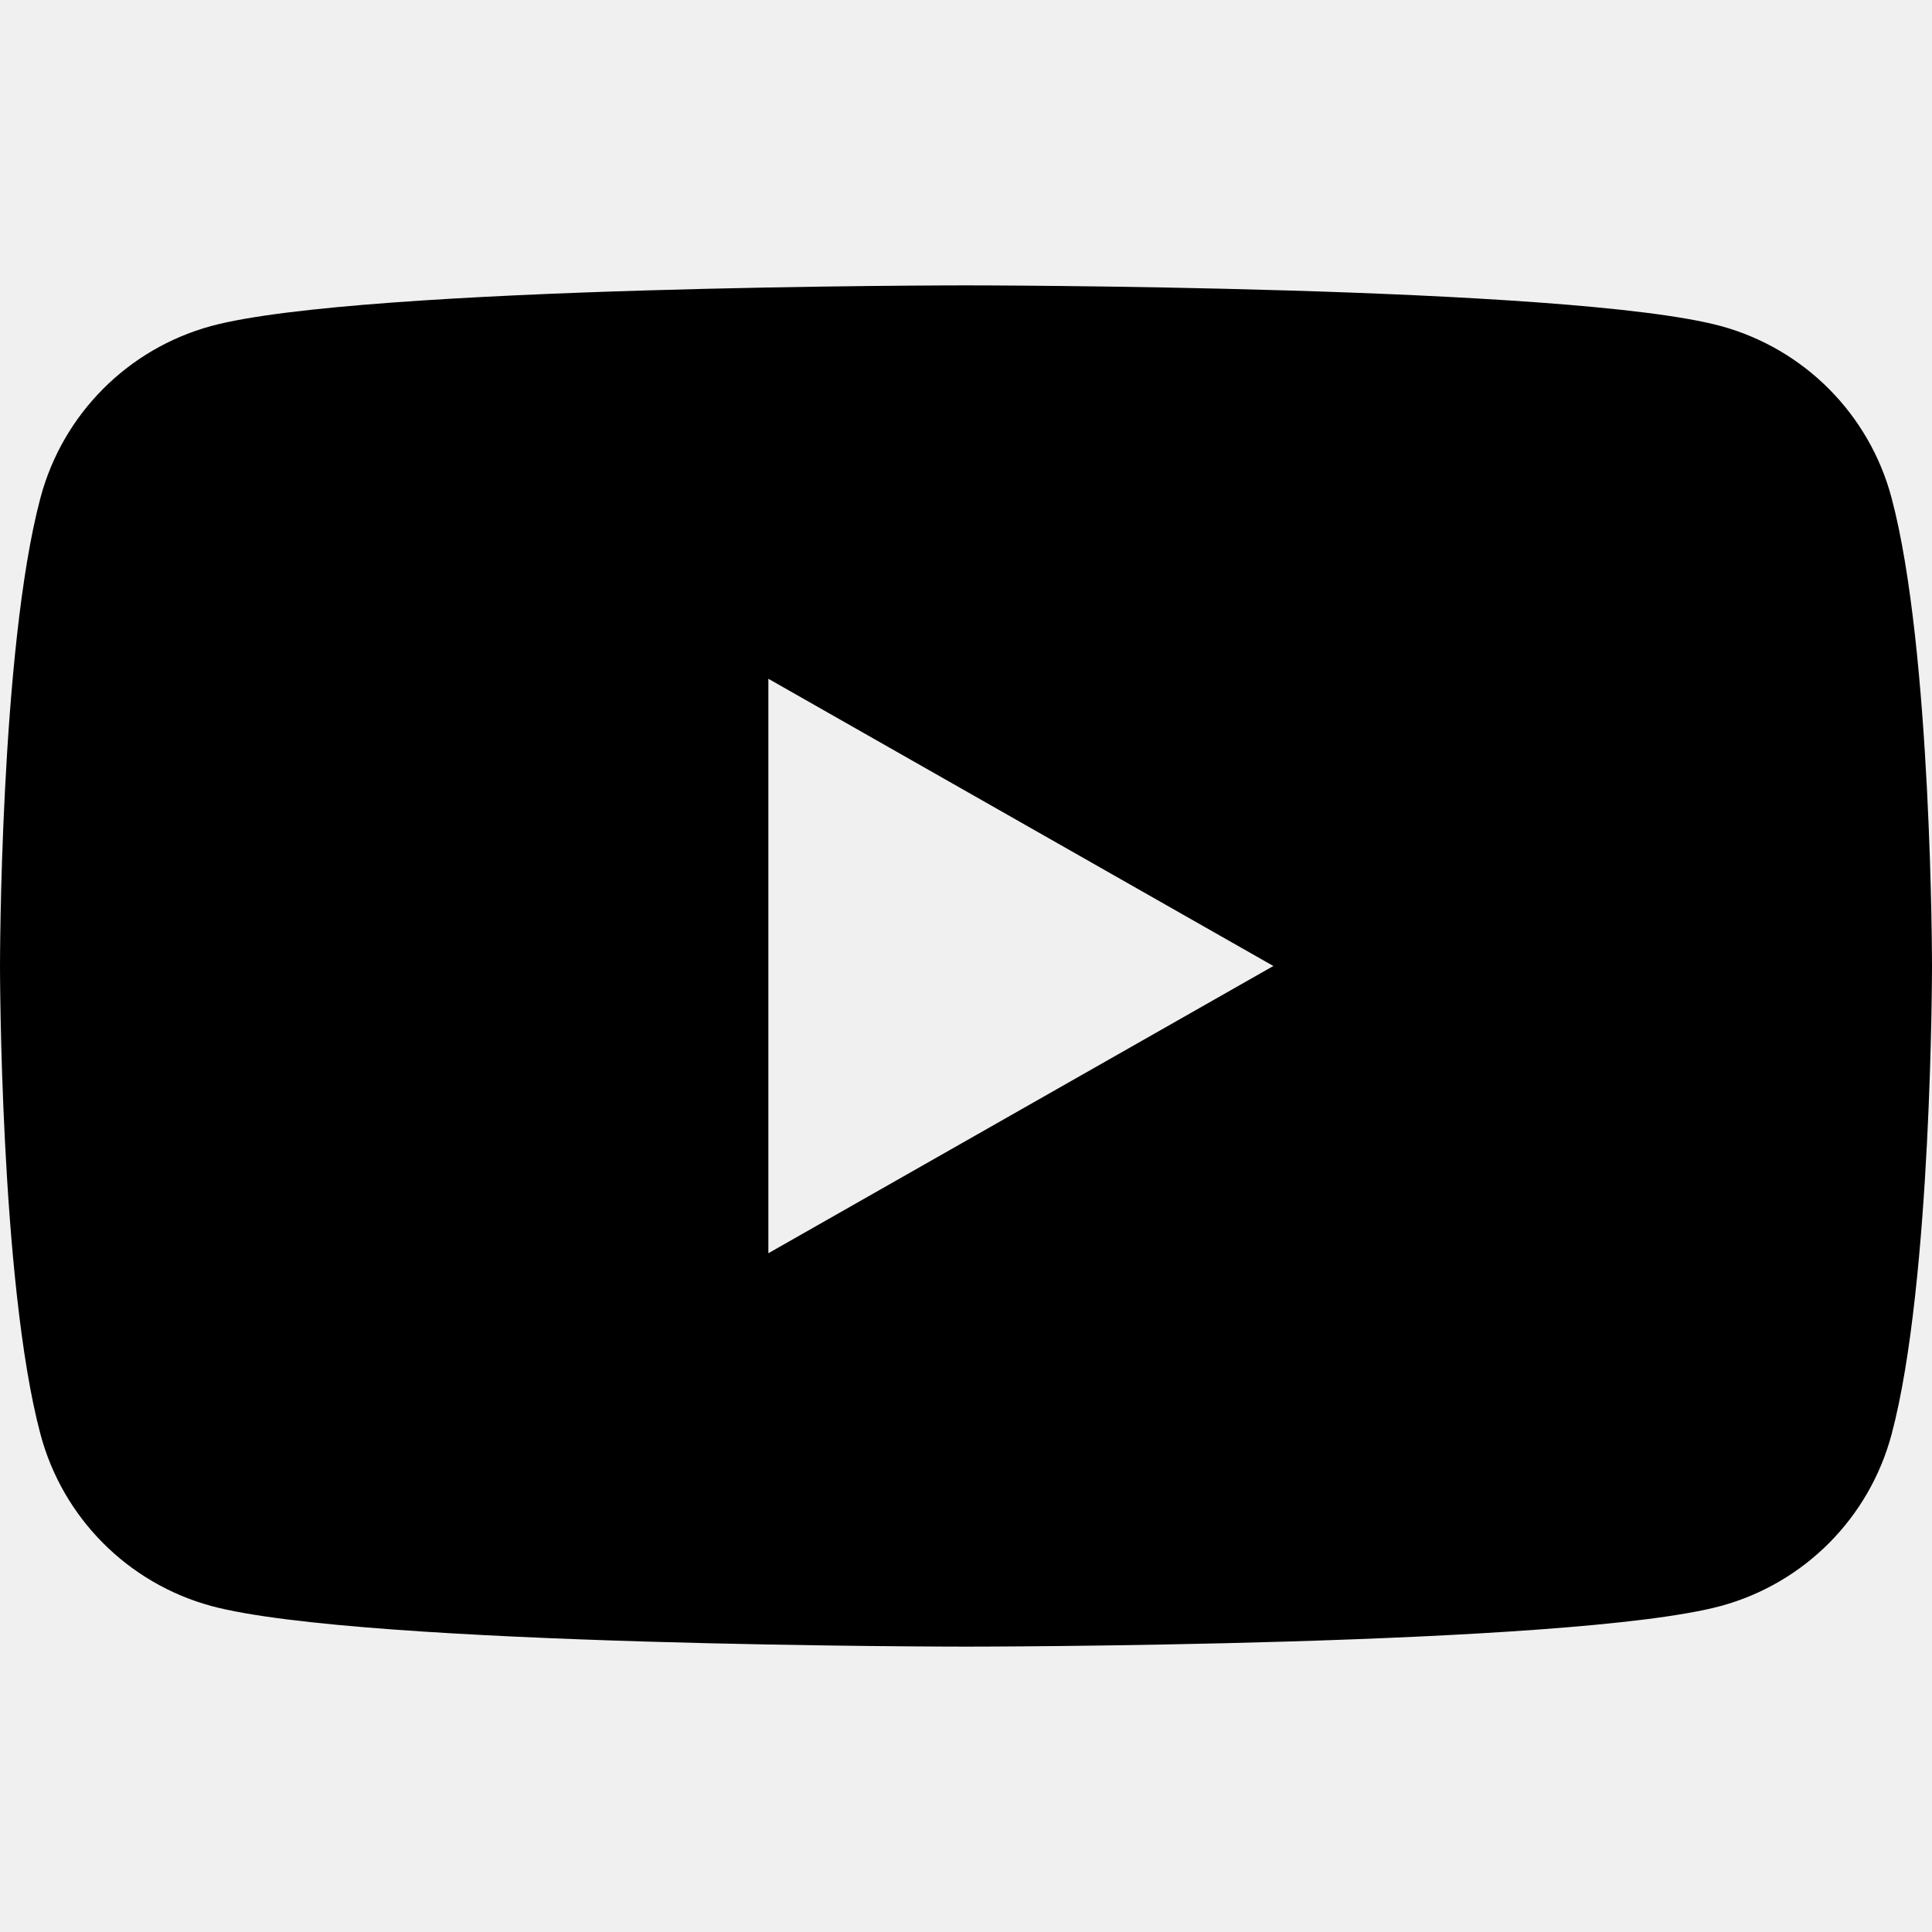
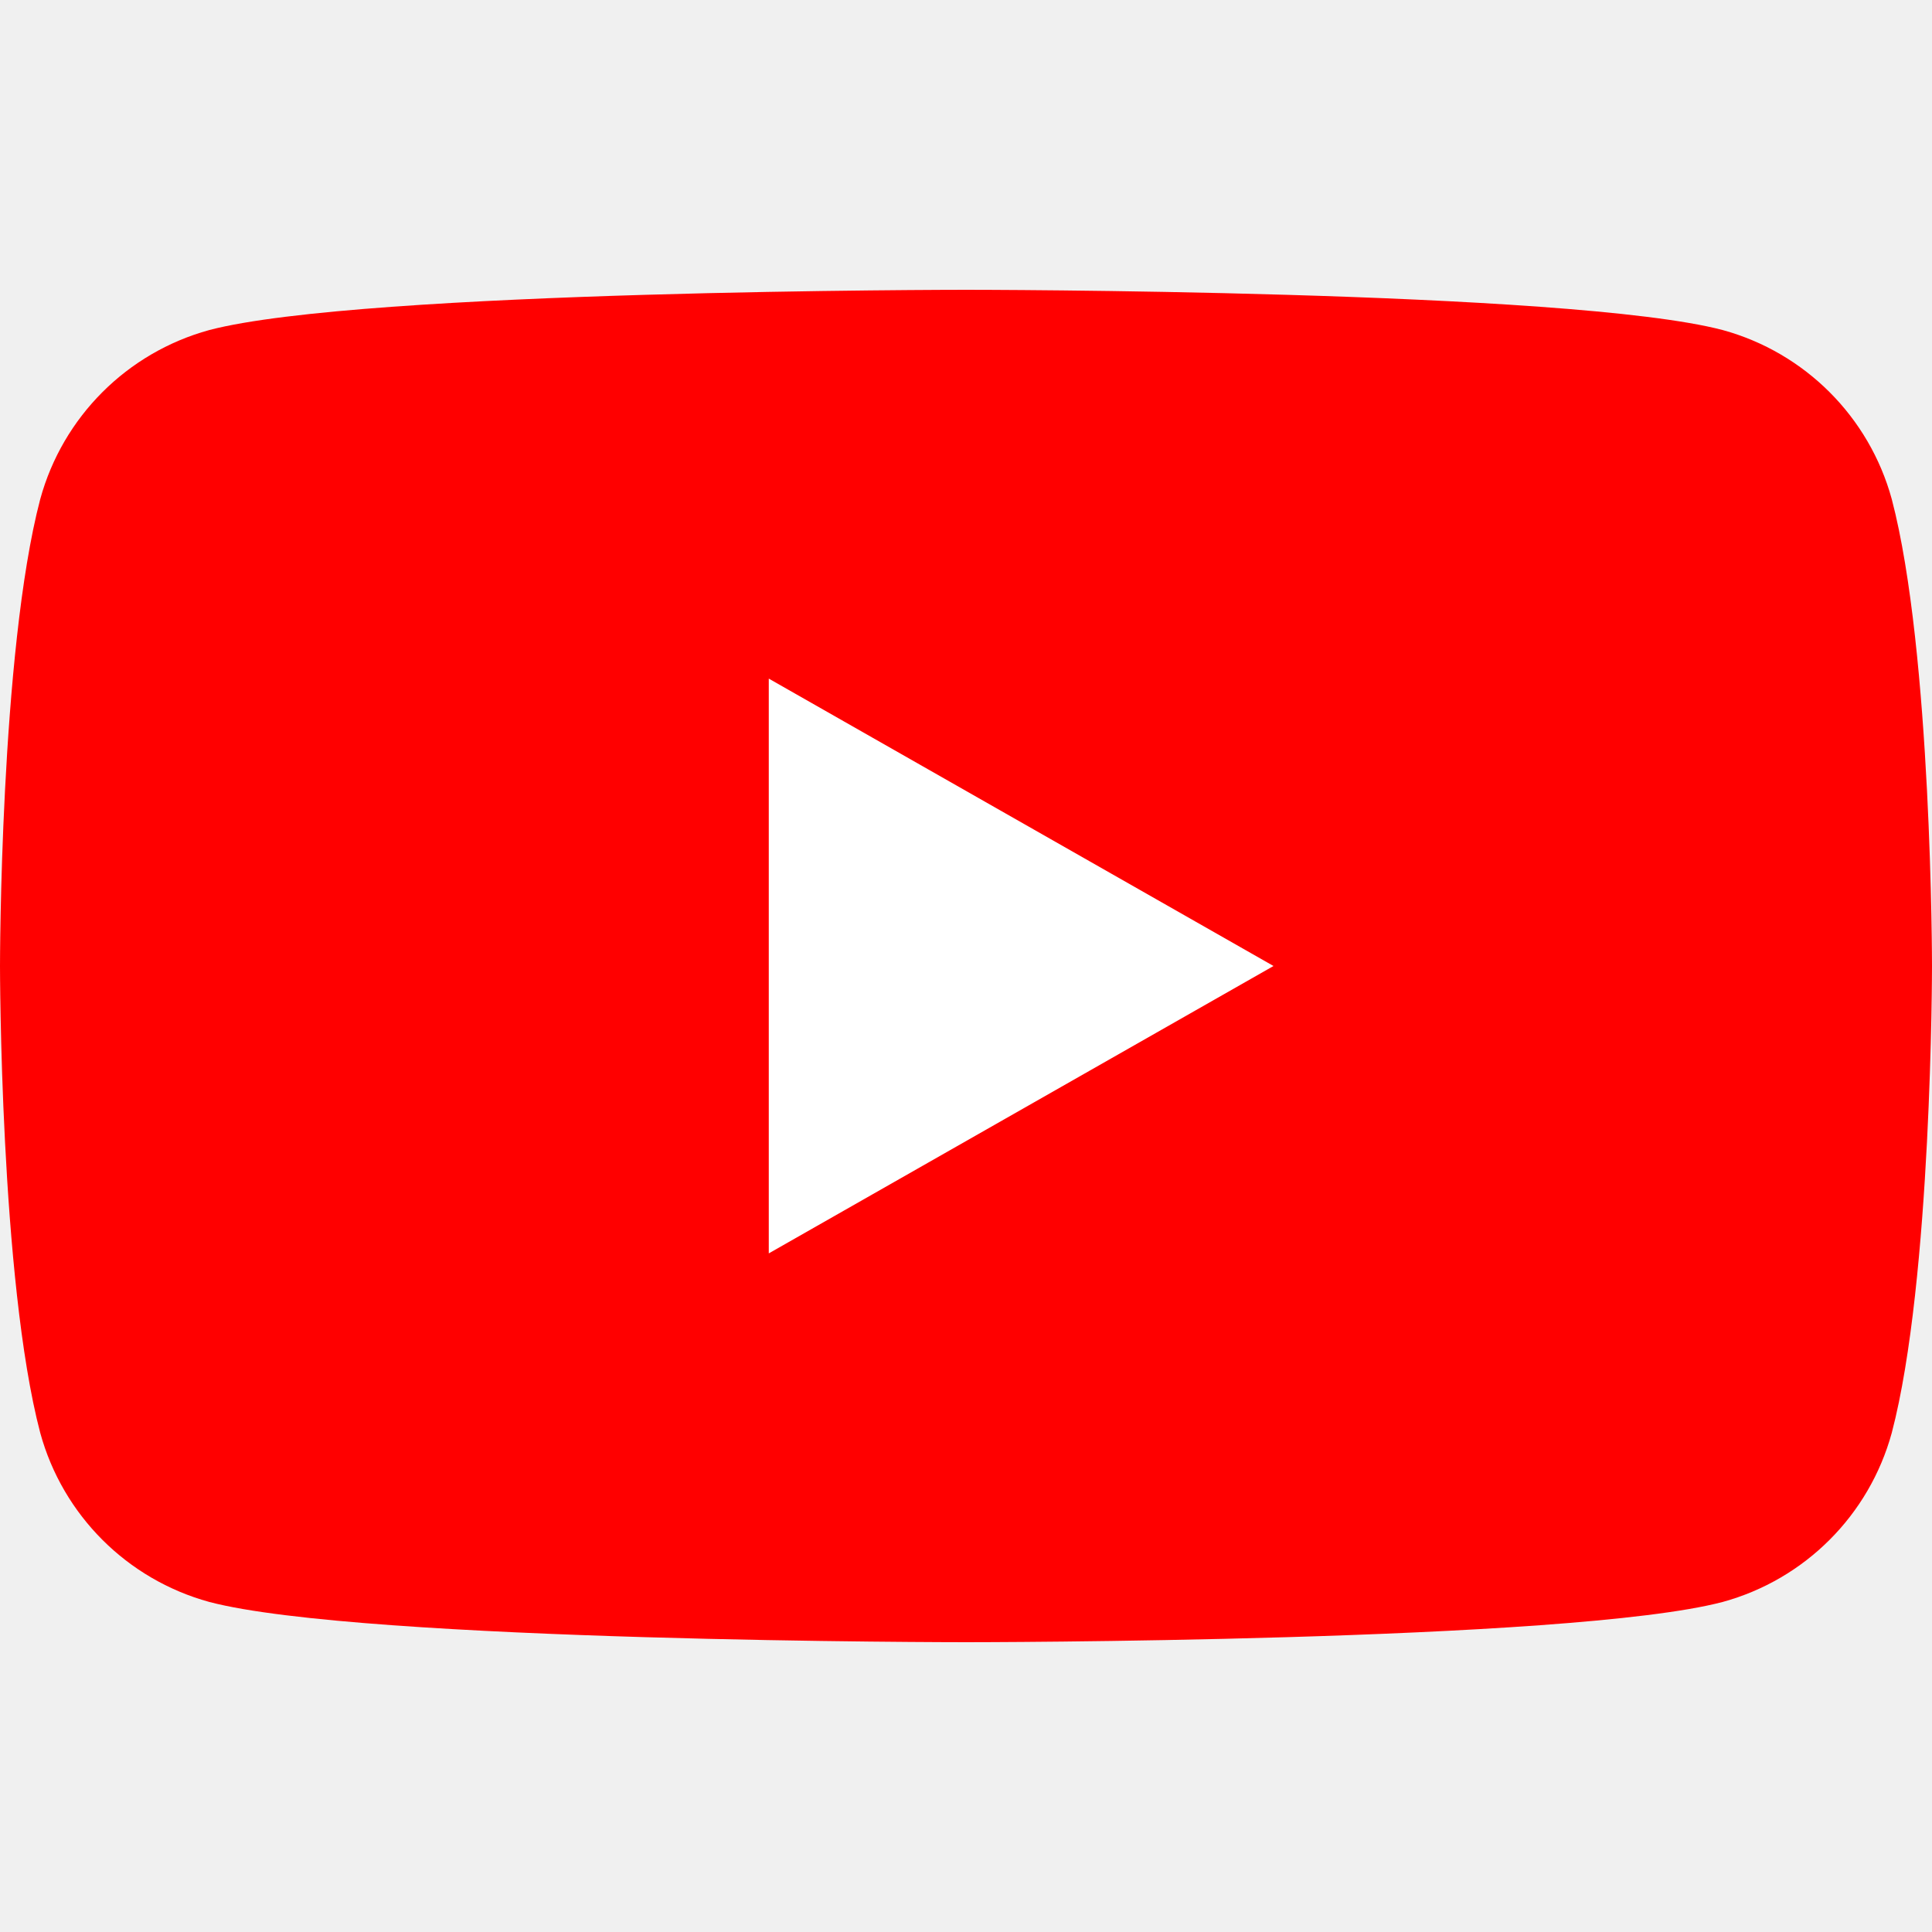
<svg xmlns="http://www.w3.org/2000/svg" viewBox="0 0 24 24" role="img" aria-label="YouTube">
-   <path fill="currentColor" d="M23.498 6.186a3.016 3.016 0 0 0-2.122-2.136C19.505 3.545 12 3.545 12 3.545s-7.505 0-9.377.505A3.017 3.017 0 0 0 .502 6.186C0 8.07 0 12 0 12s0 3.93.502 5.814a3.016 3.016 0 0 0 2.122 2.136c1.871.505 9.376.505 9.376.505s7.505 0 9.377-.505a3.015 3.015 0 0 0 2.122-2.136C24 15.93 24 12 24 12s0-3.93-.502-5.814zM9.545 15.568V8.432L15.818 12l-6.273 3.568z" />
+   <path fill="#FF0000" d="M23.5 6.2a3 3 0 0 0-2.1-2.1C19.5 3.6 12 3.6 12 3.6s-7.5 0-9.4.5A3 3 0 0 0 .5 6.2C0 8.1 0 12 0 12s0 3.9.5 5.8a3 3 0 0 0 2.1 2.1c1.9.5 9.4.5 9.4.5s7.5 0 9.4-.5a3 3 0 0 0 2.1-2.1c.5-1.9.5-5.8.5-5.8s0-3.9-.5-5.8Z" />
+   <path fill="#fff" d="M9.55 15.57V8.43L15.82 12l-6.27 3.57Z" />
</svg>
